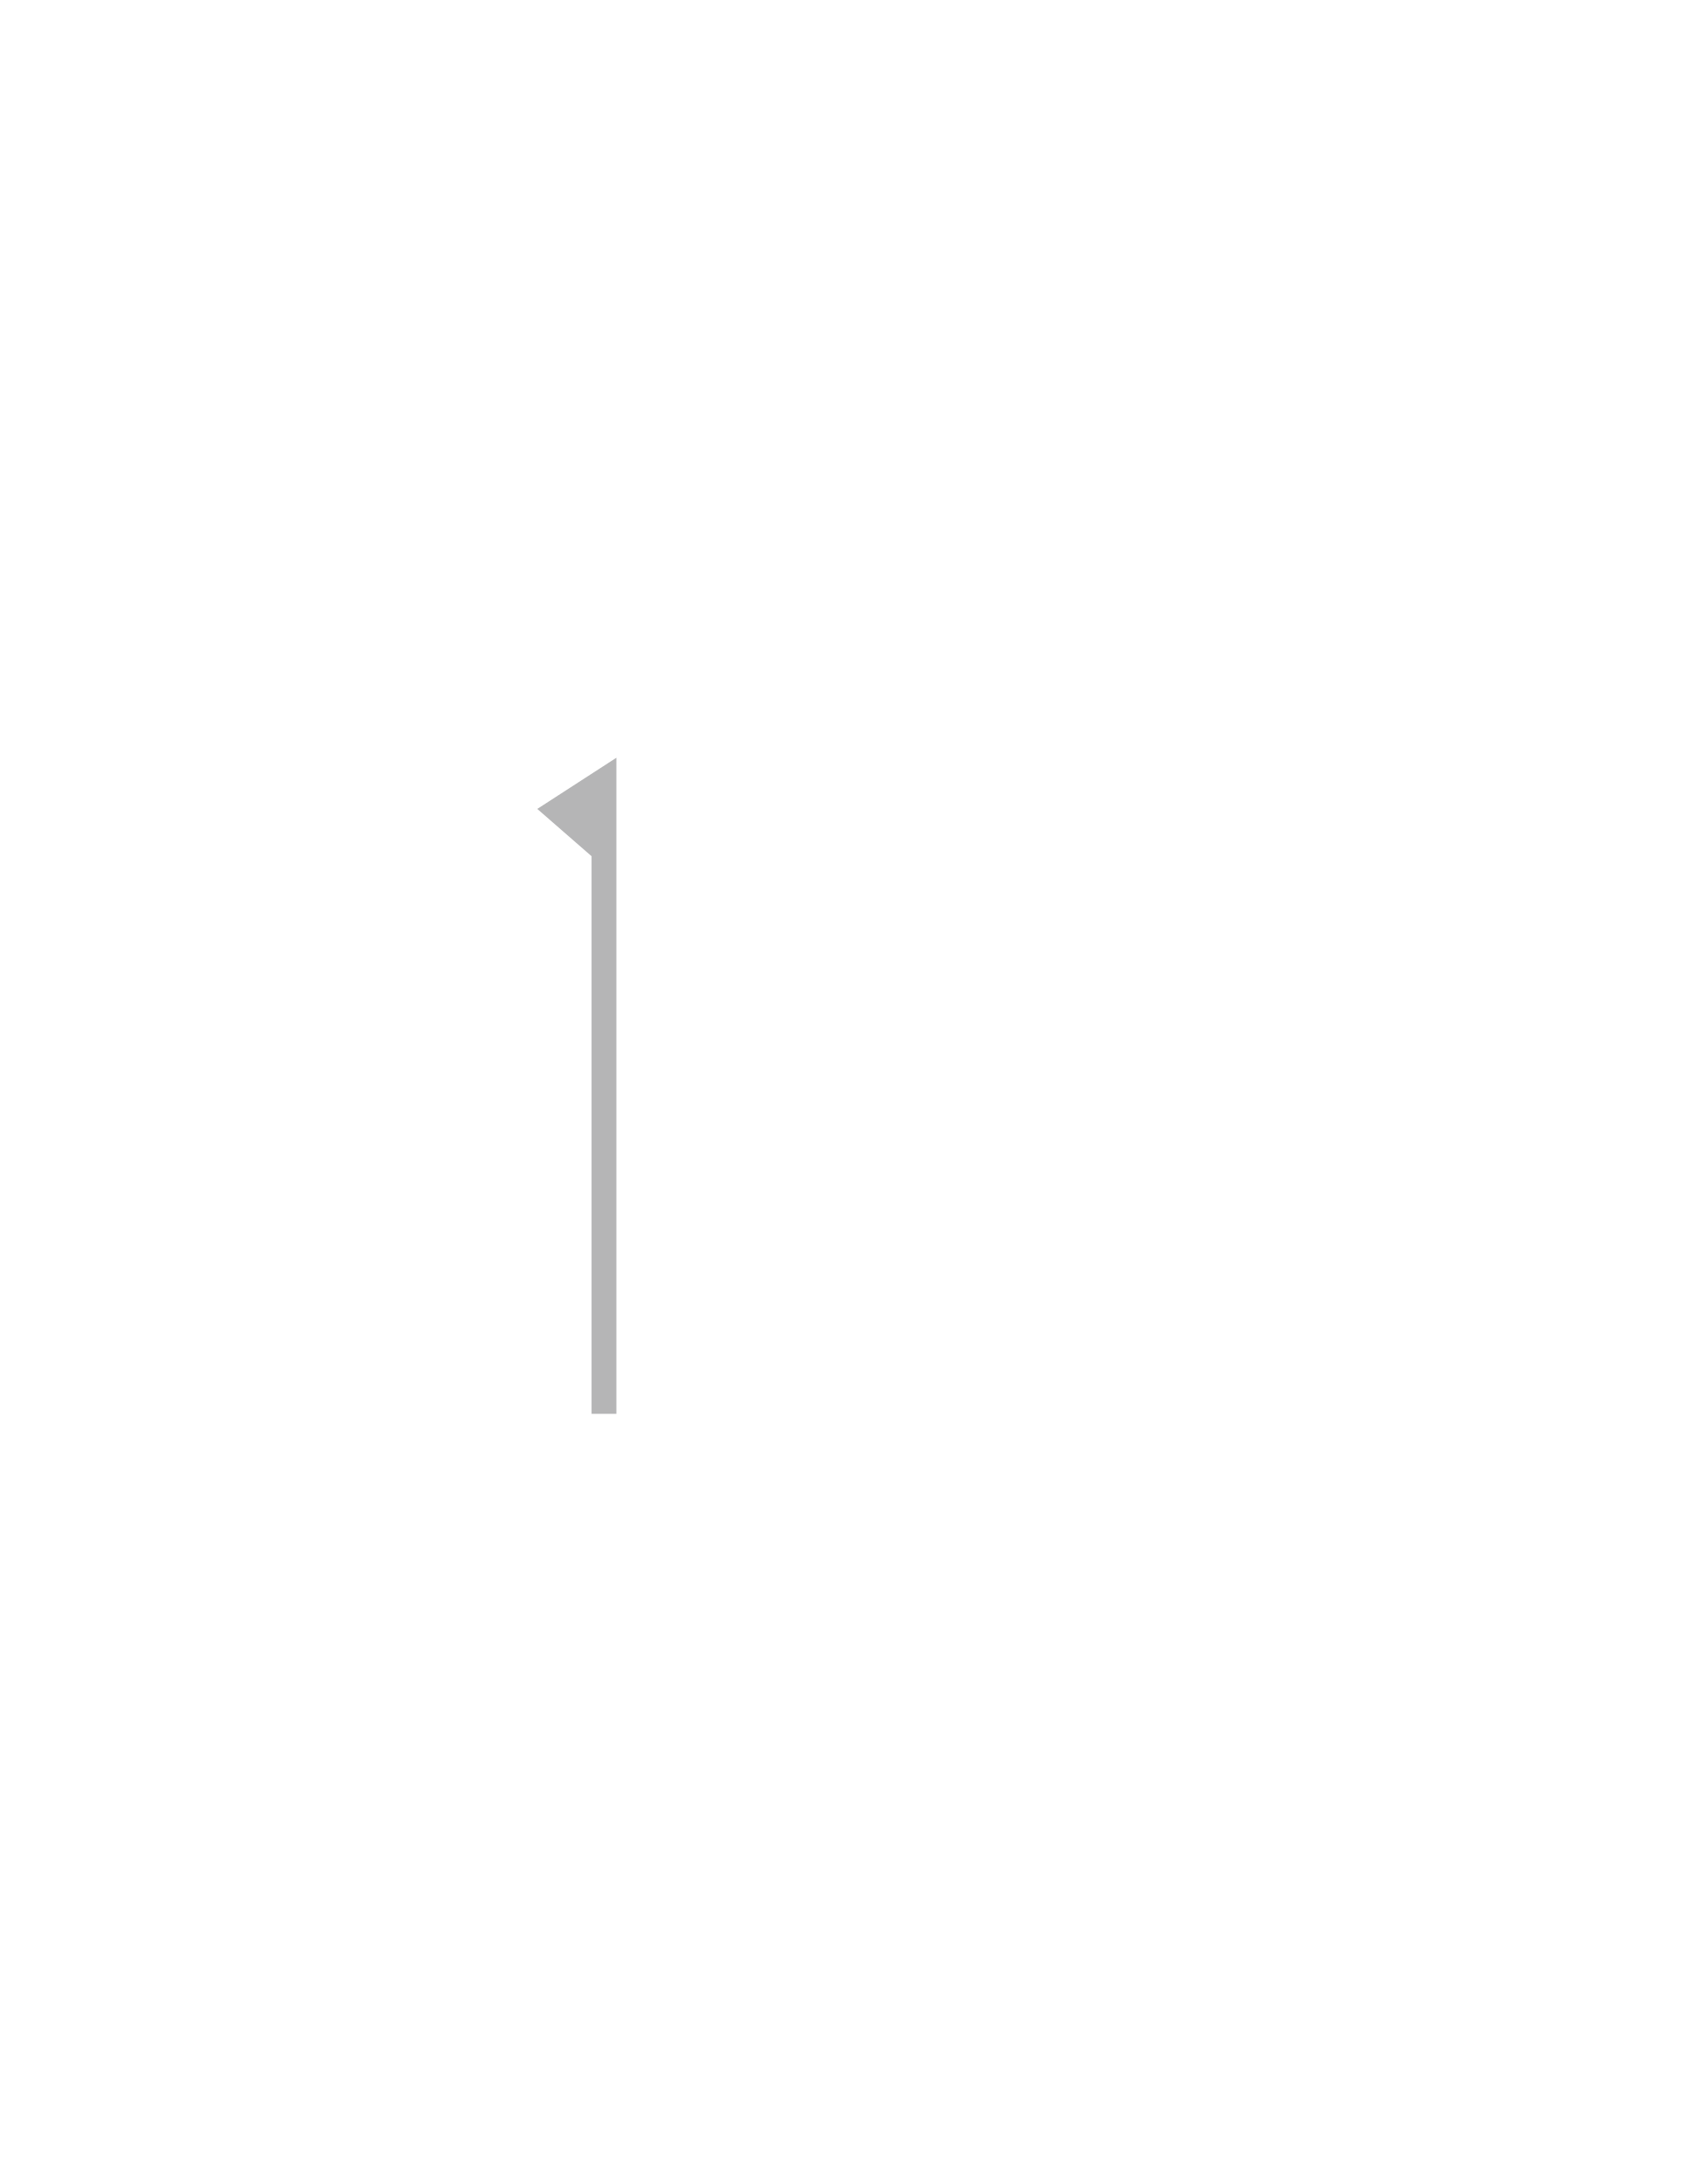
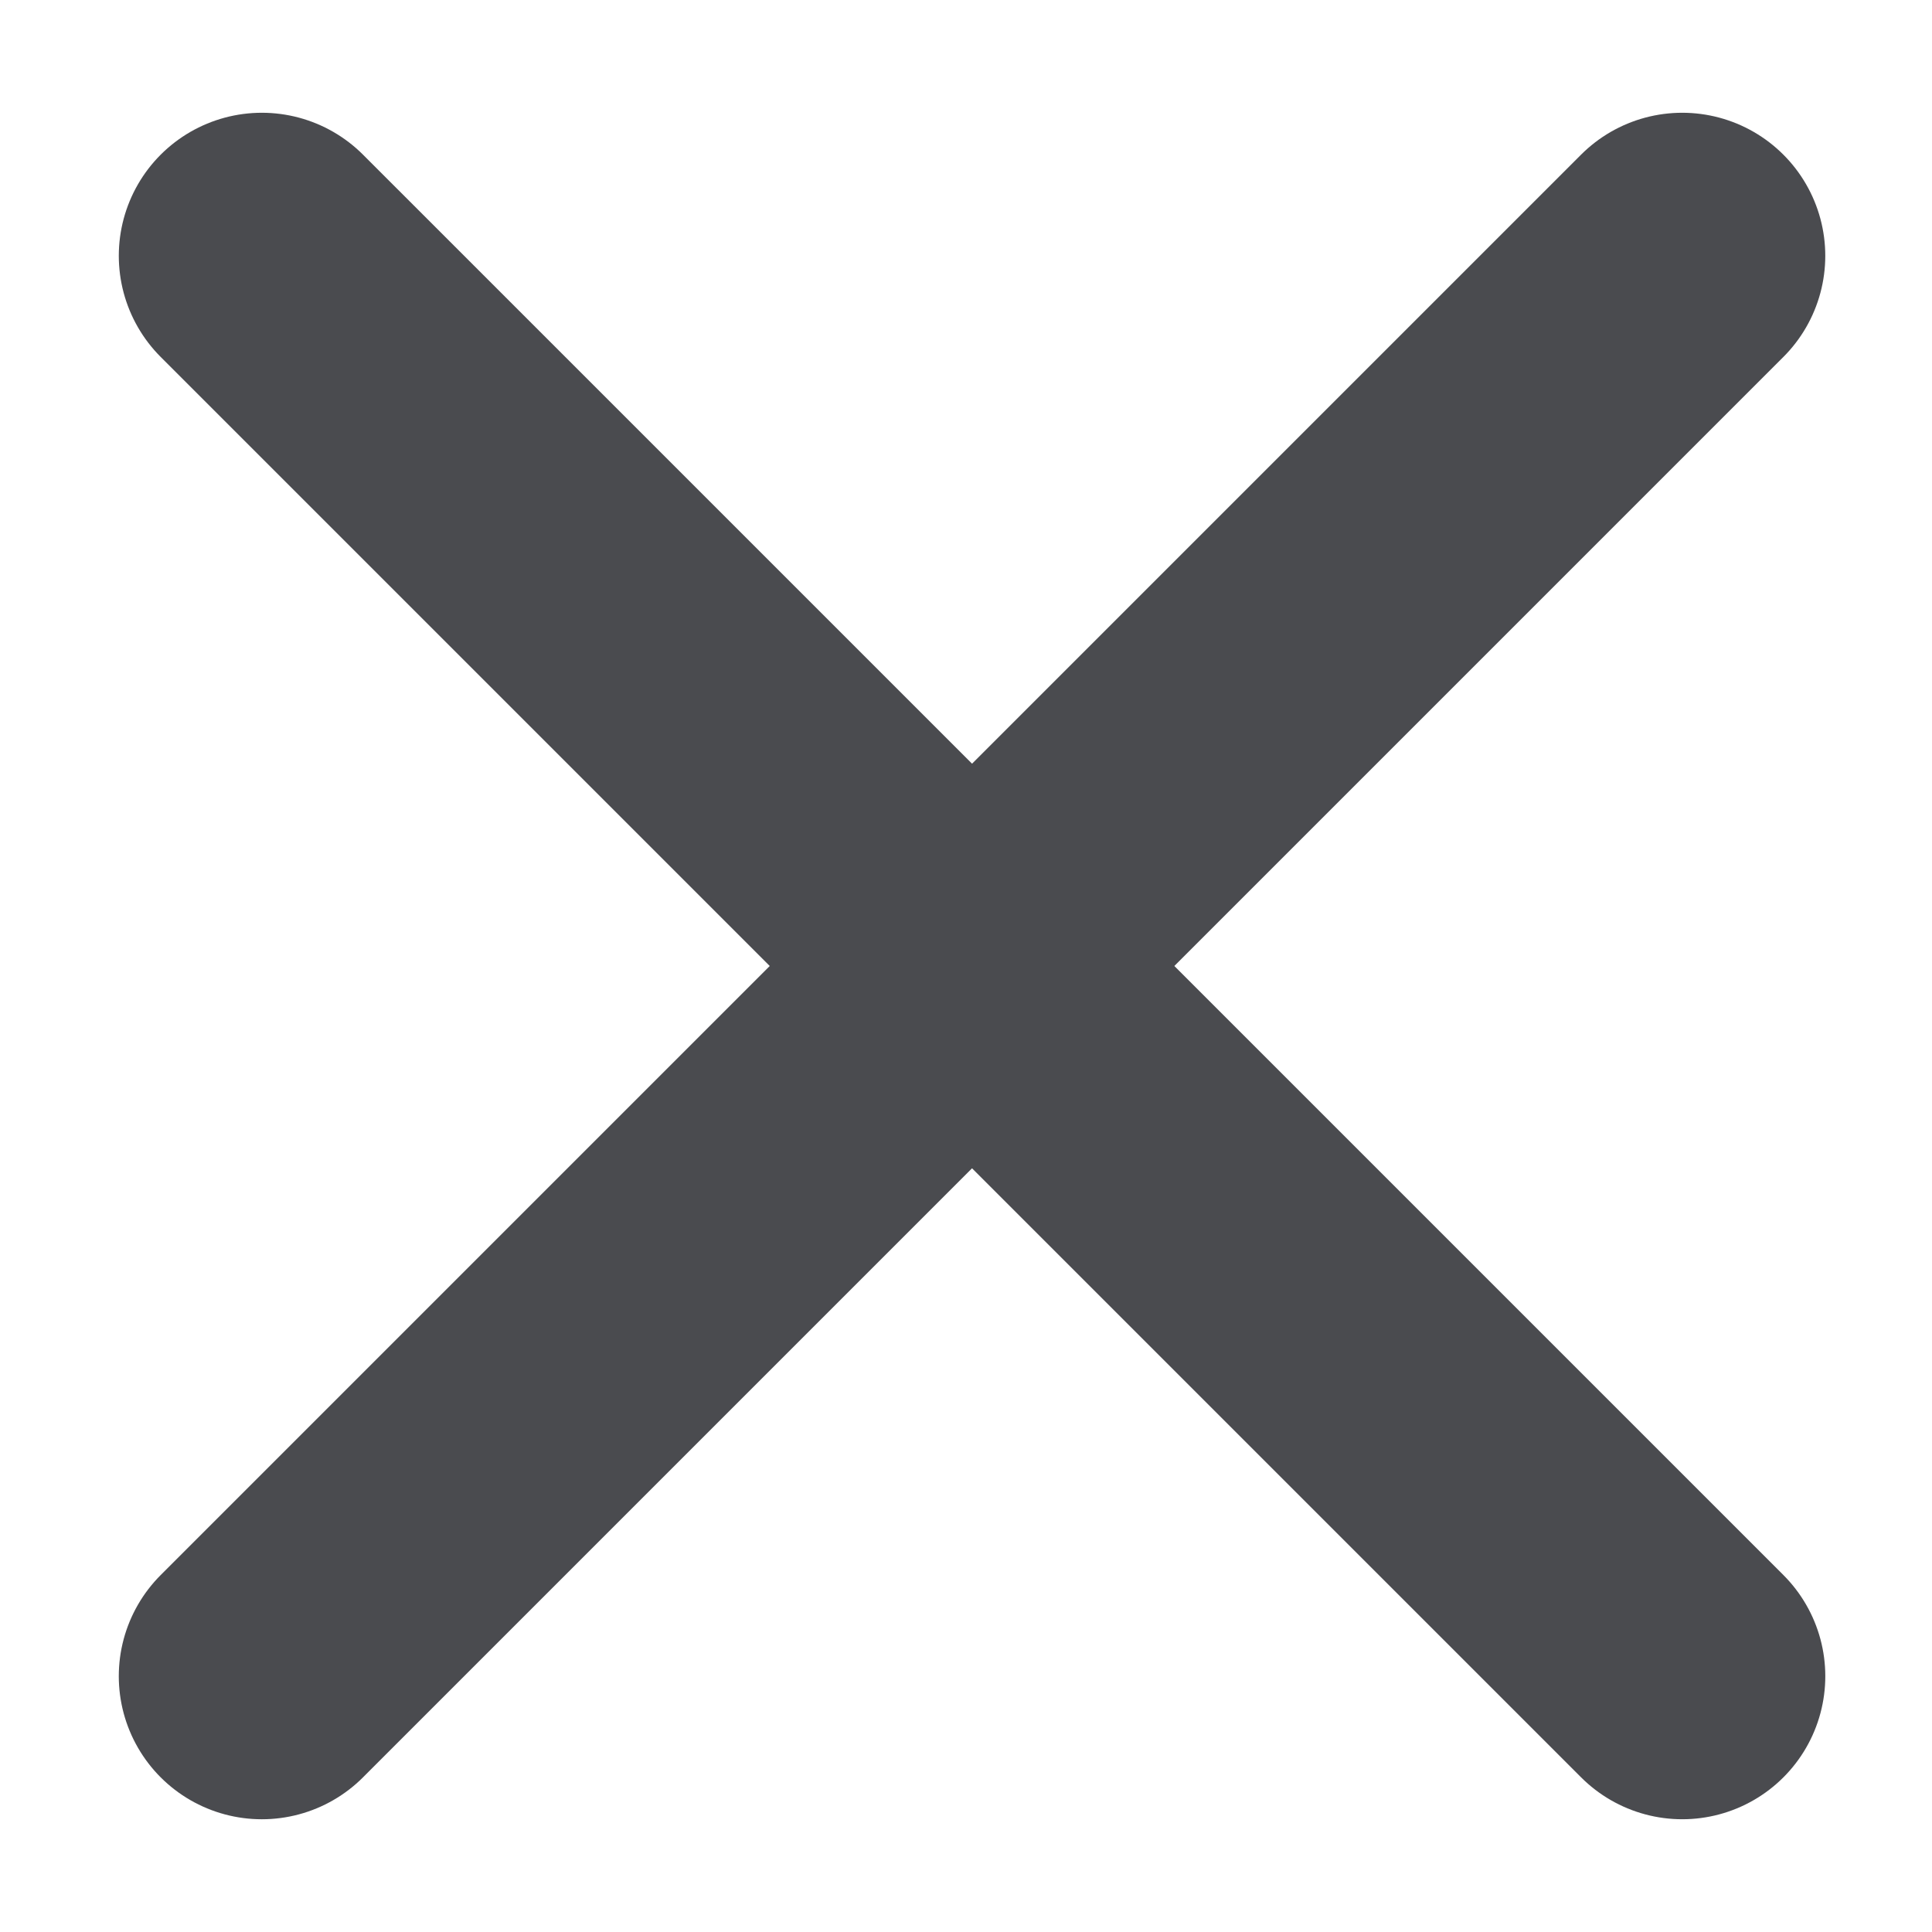
- <svg xmlns="http://www.w3.org/2000/svg" version="1.1" id="Layer_1" x="0px" y="0px" viewBox="0 0 34 44" style="enable-background:new 0 0 34 44;" xml:space="preserve">
-   <style type="text/css">
- 	.st0{fill:#B5B5B6;}
- 	.st1{font-family:'FontAwesome';}
- 	.st2{font-size:12px;}
- </style>
-   <text transform="matrix(1 0 0 1 12.1667 26)" class="st0 st1 st2"></text>
+ <svg xmlns="http://www.w3.org/2000/svg" version="1.0" width="162.5" height="162.5" id="svg101">
+   <defs id="defs5">
+     </defs>
+   <path style="font-size:12px;fill:none;fill-rule:evenodd;stroke:#4a4b4f;stroke-width:24.064;stroke-linecap:round;stroke-linejoin:round" d="M 141.491,21.516 C 101.669,61.339 61.846,101.162 22.023,140.985" id="path172" />
+   <path style="font-size:12px;fill:none;fill-rule:evenodd;stroke:#4a4b4f;stroke-width:24.064;stroke-linecap:round;stroke-linejoin:round" d="M 22.024,21.516 C 61.847,61.338 101.67,101.161 141.493,140.984" id="path2401" />
</svg>
